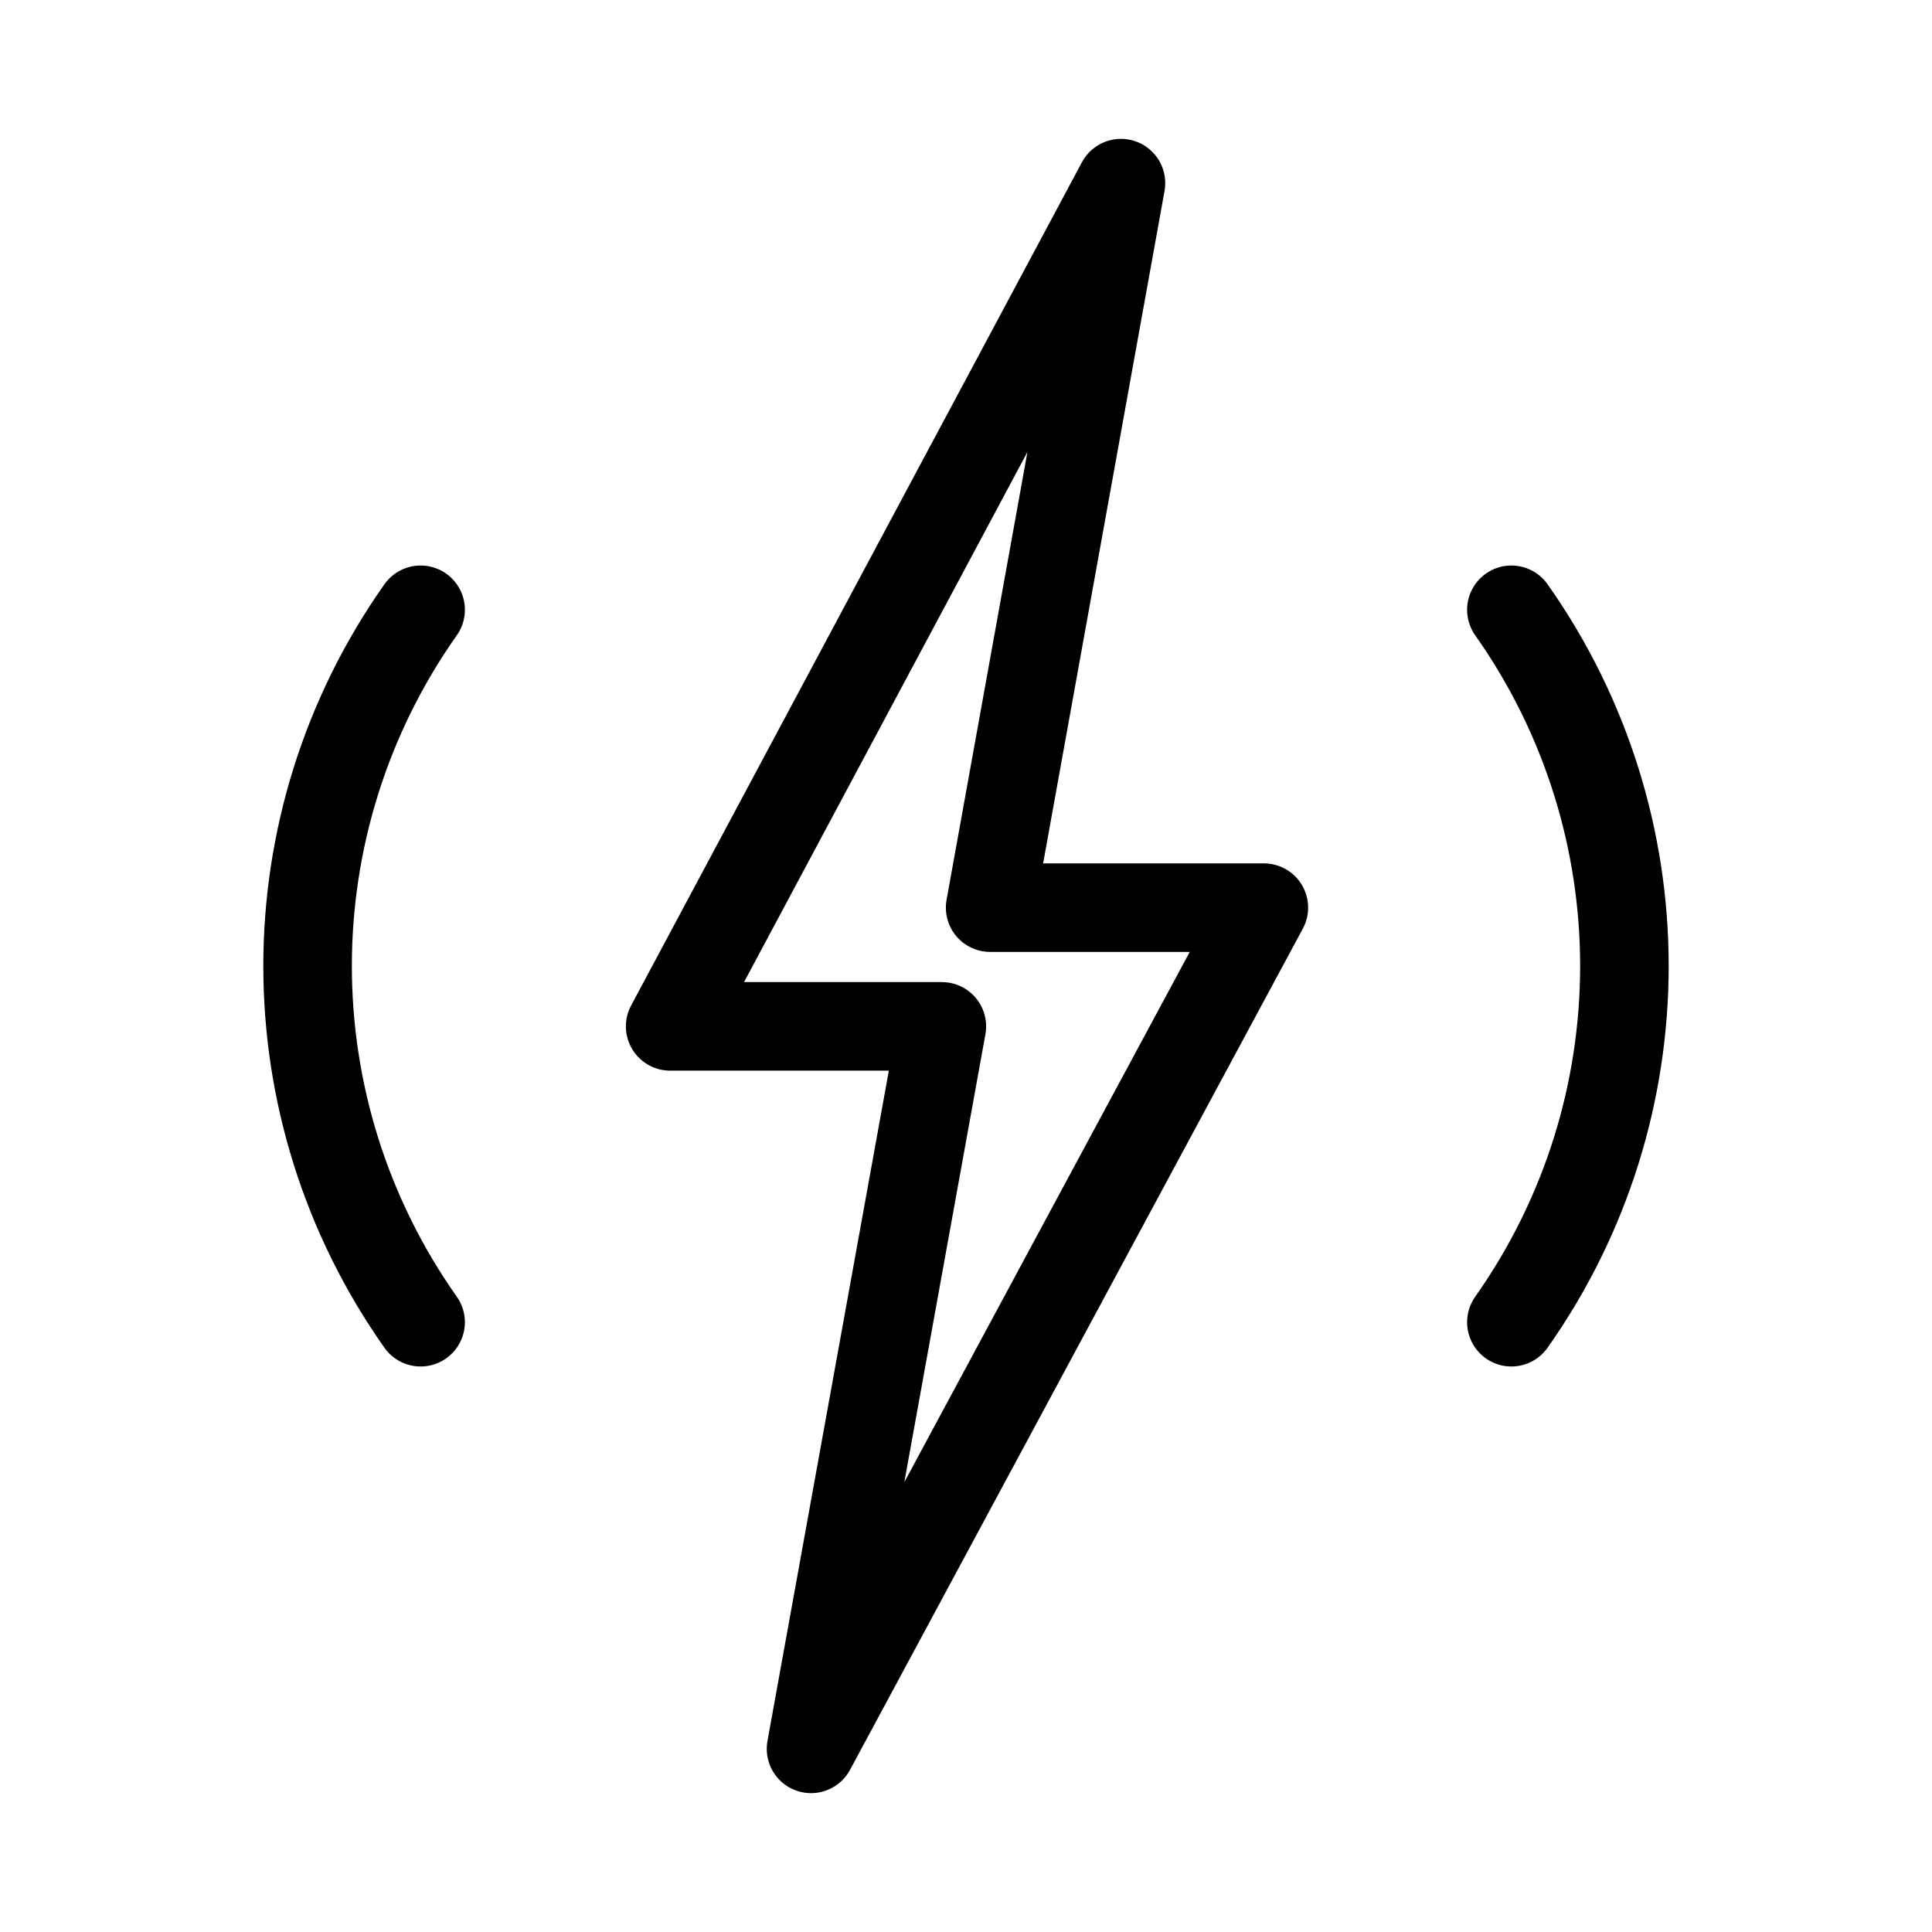
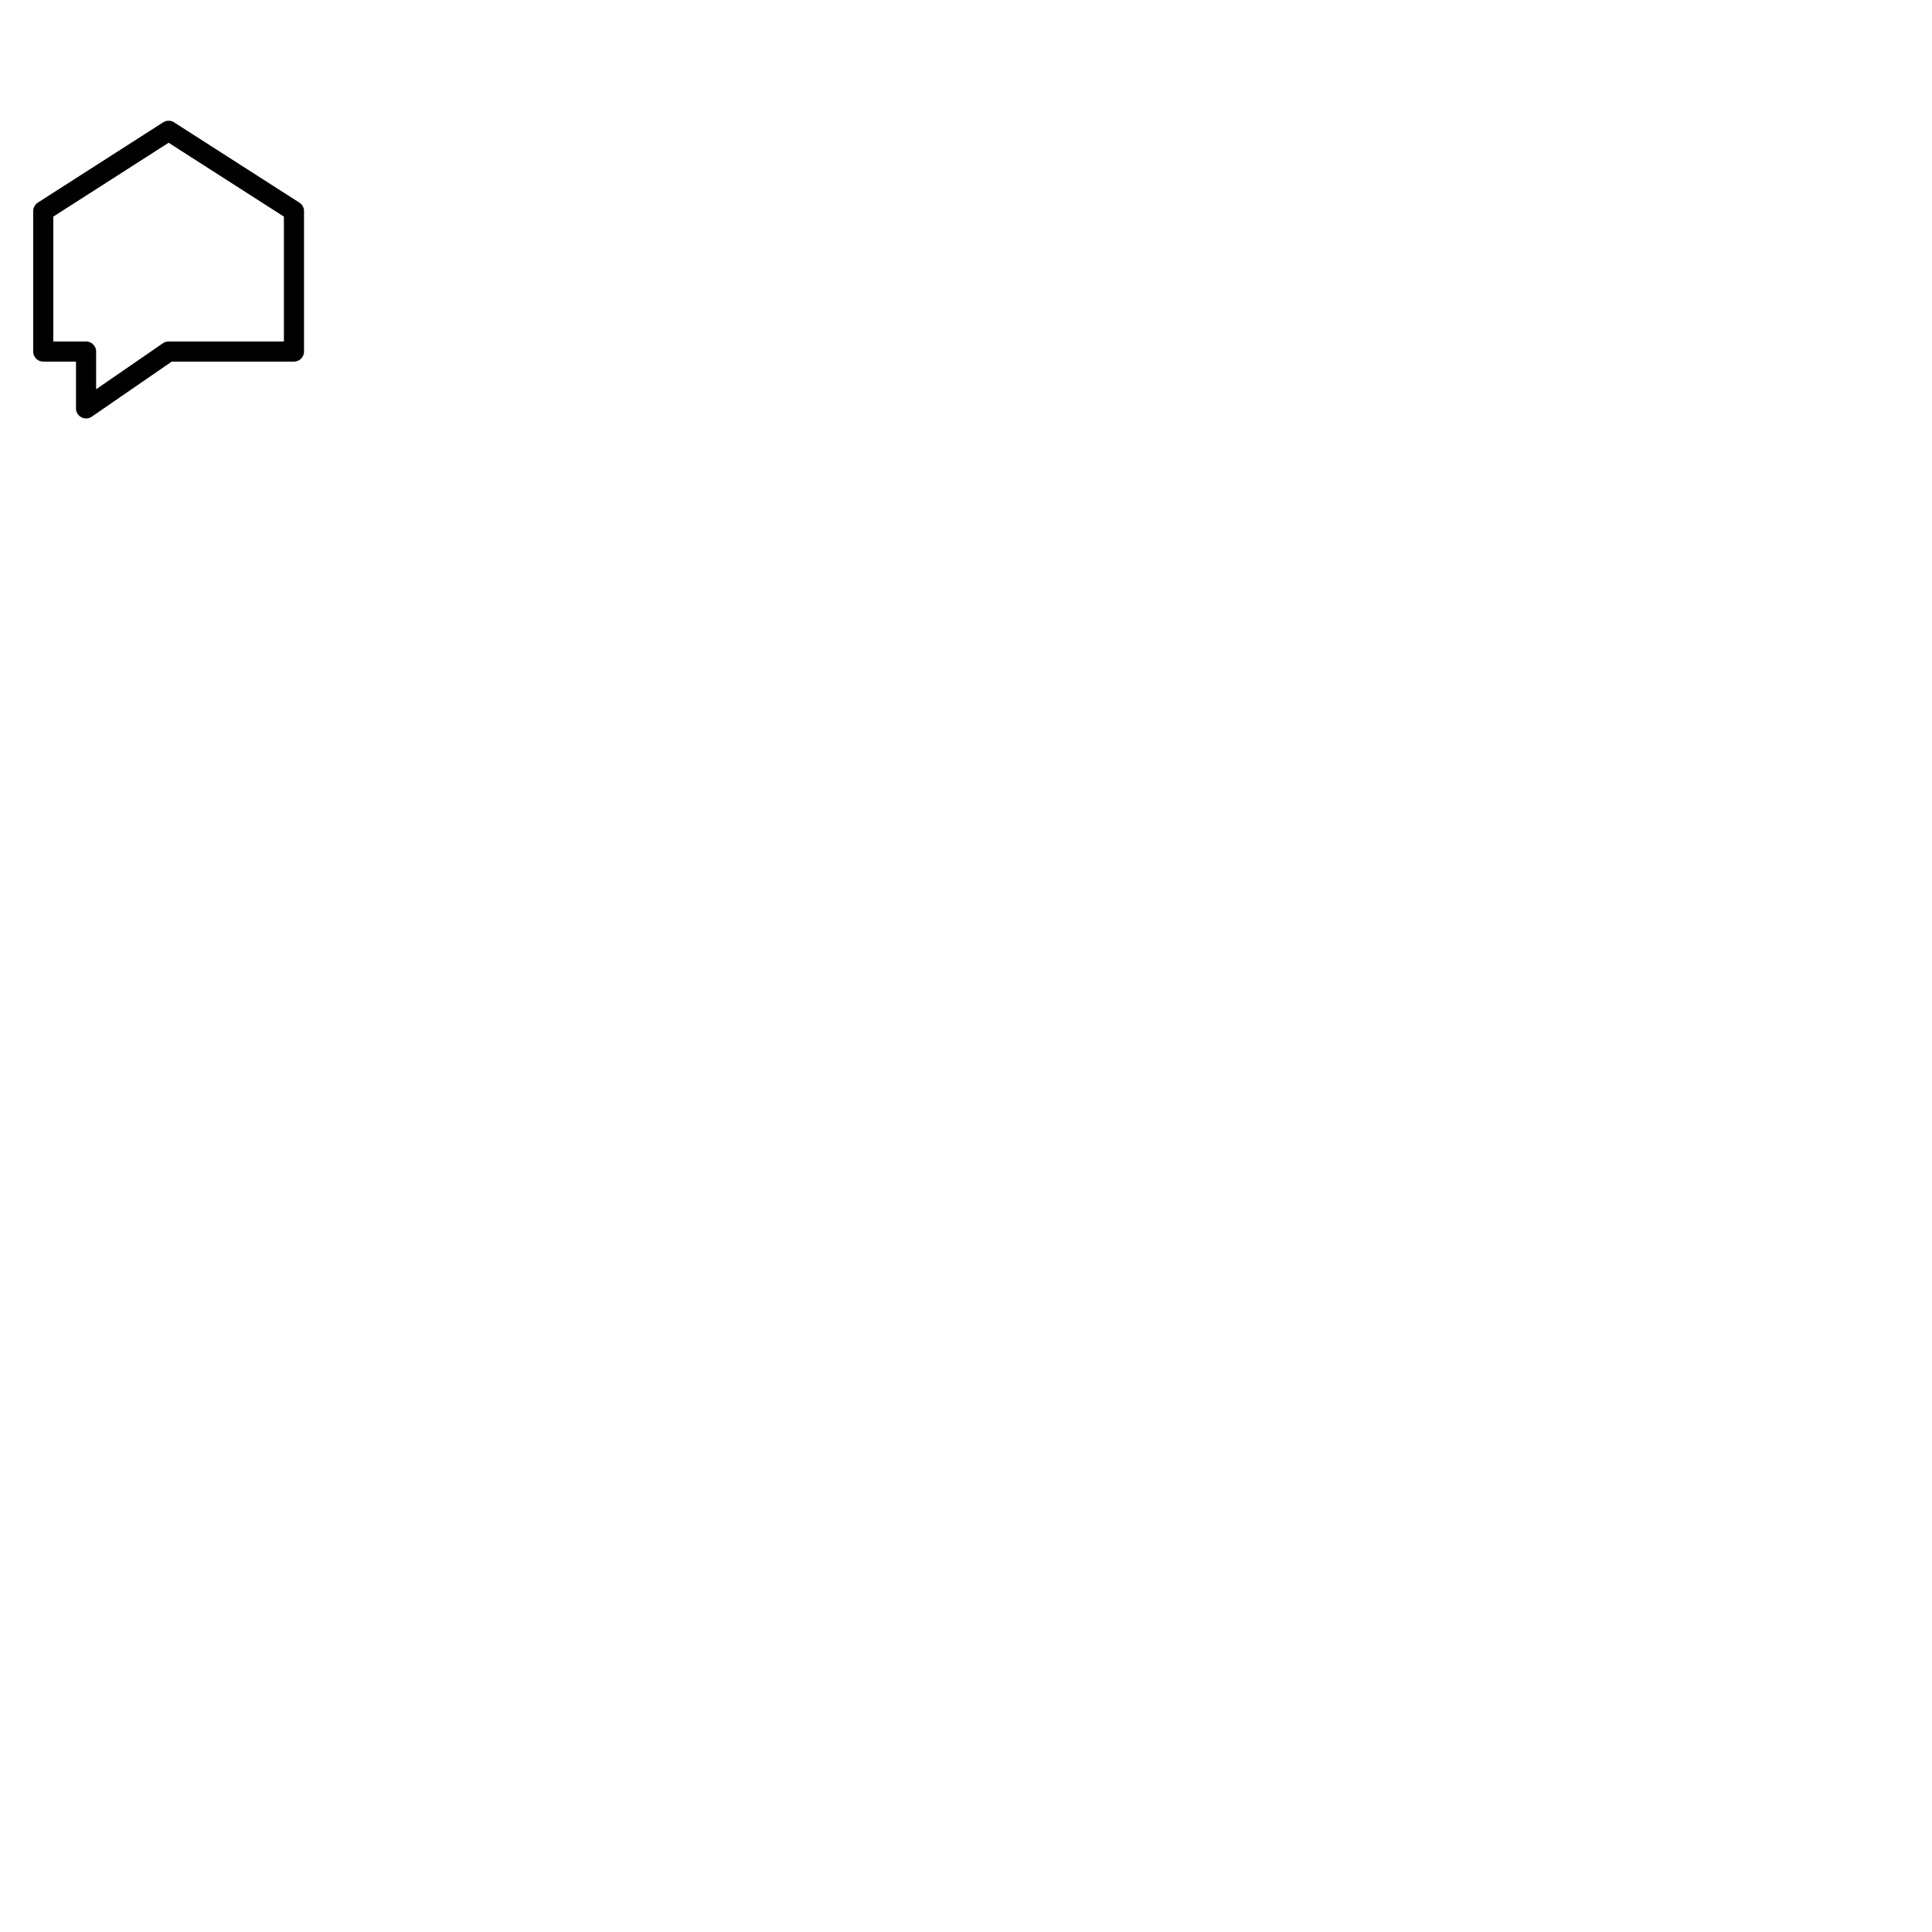
<svg xmlns="http://www.w3.org/2000/svg" viewBox="0 0 960 960">
-   <g fill="none" stroke="#000000" stroke-width="44" stroke-linejoin="round" stroke-linecap="round">
-     <path d="M 557 91 L 333 510 L 468 510 L 403 869 L 628 451 L 492 451 Z" />
-     <path d="M 209 303 A 307 307 0 0 0 209 657" />
-     <path d="M 751 303 A 307 307 0 0 1 751 657" />
+   <g fill="none" stroke="#000000" stroke-width="10" stroke-linejoin="round" stroke-linecap="round" clip-rule="evenodd" fill-rule="evenodd">
+     <path d="M 146.065 174.675 V 104.895 L 83.78 64.992 21.494 104.895 v 69.78 h 21.268 v 28.256 l 41.017 -28.256 z" />
  </g>
</svg>
